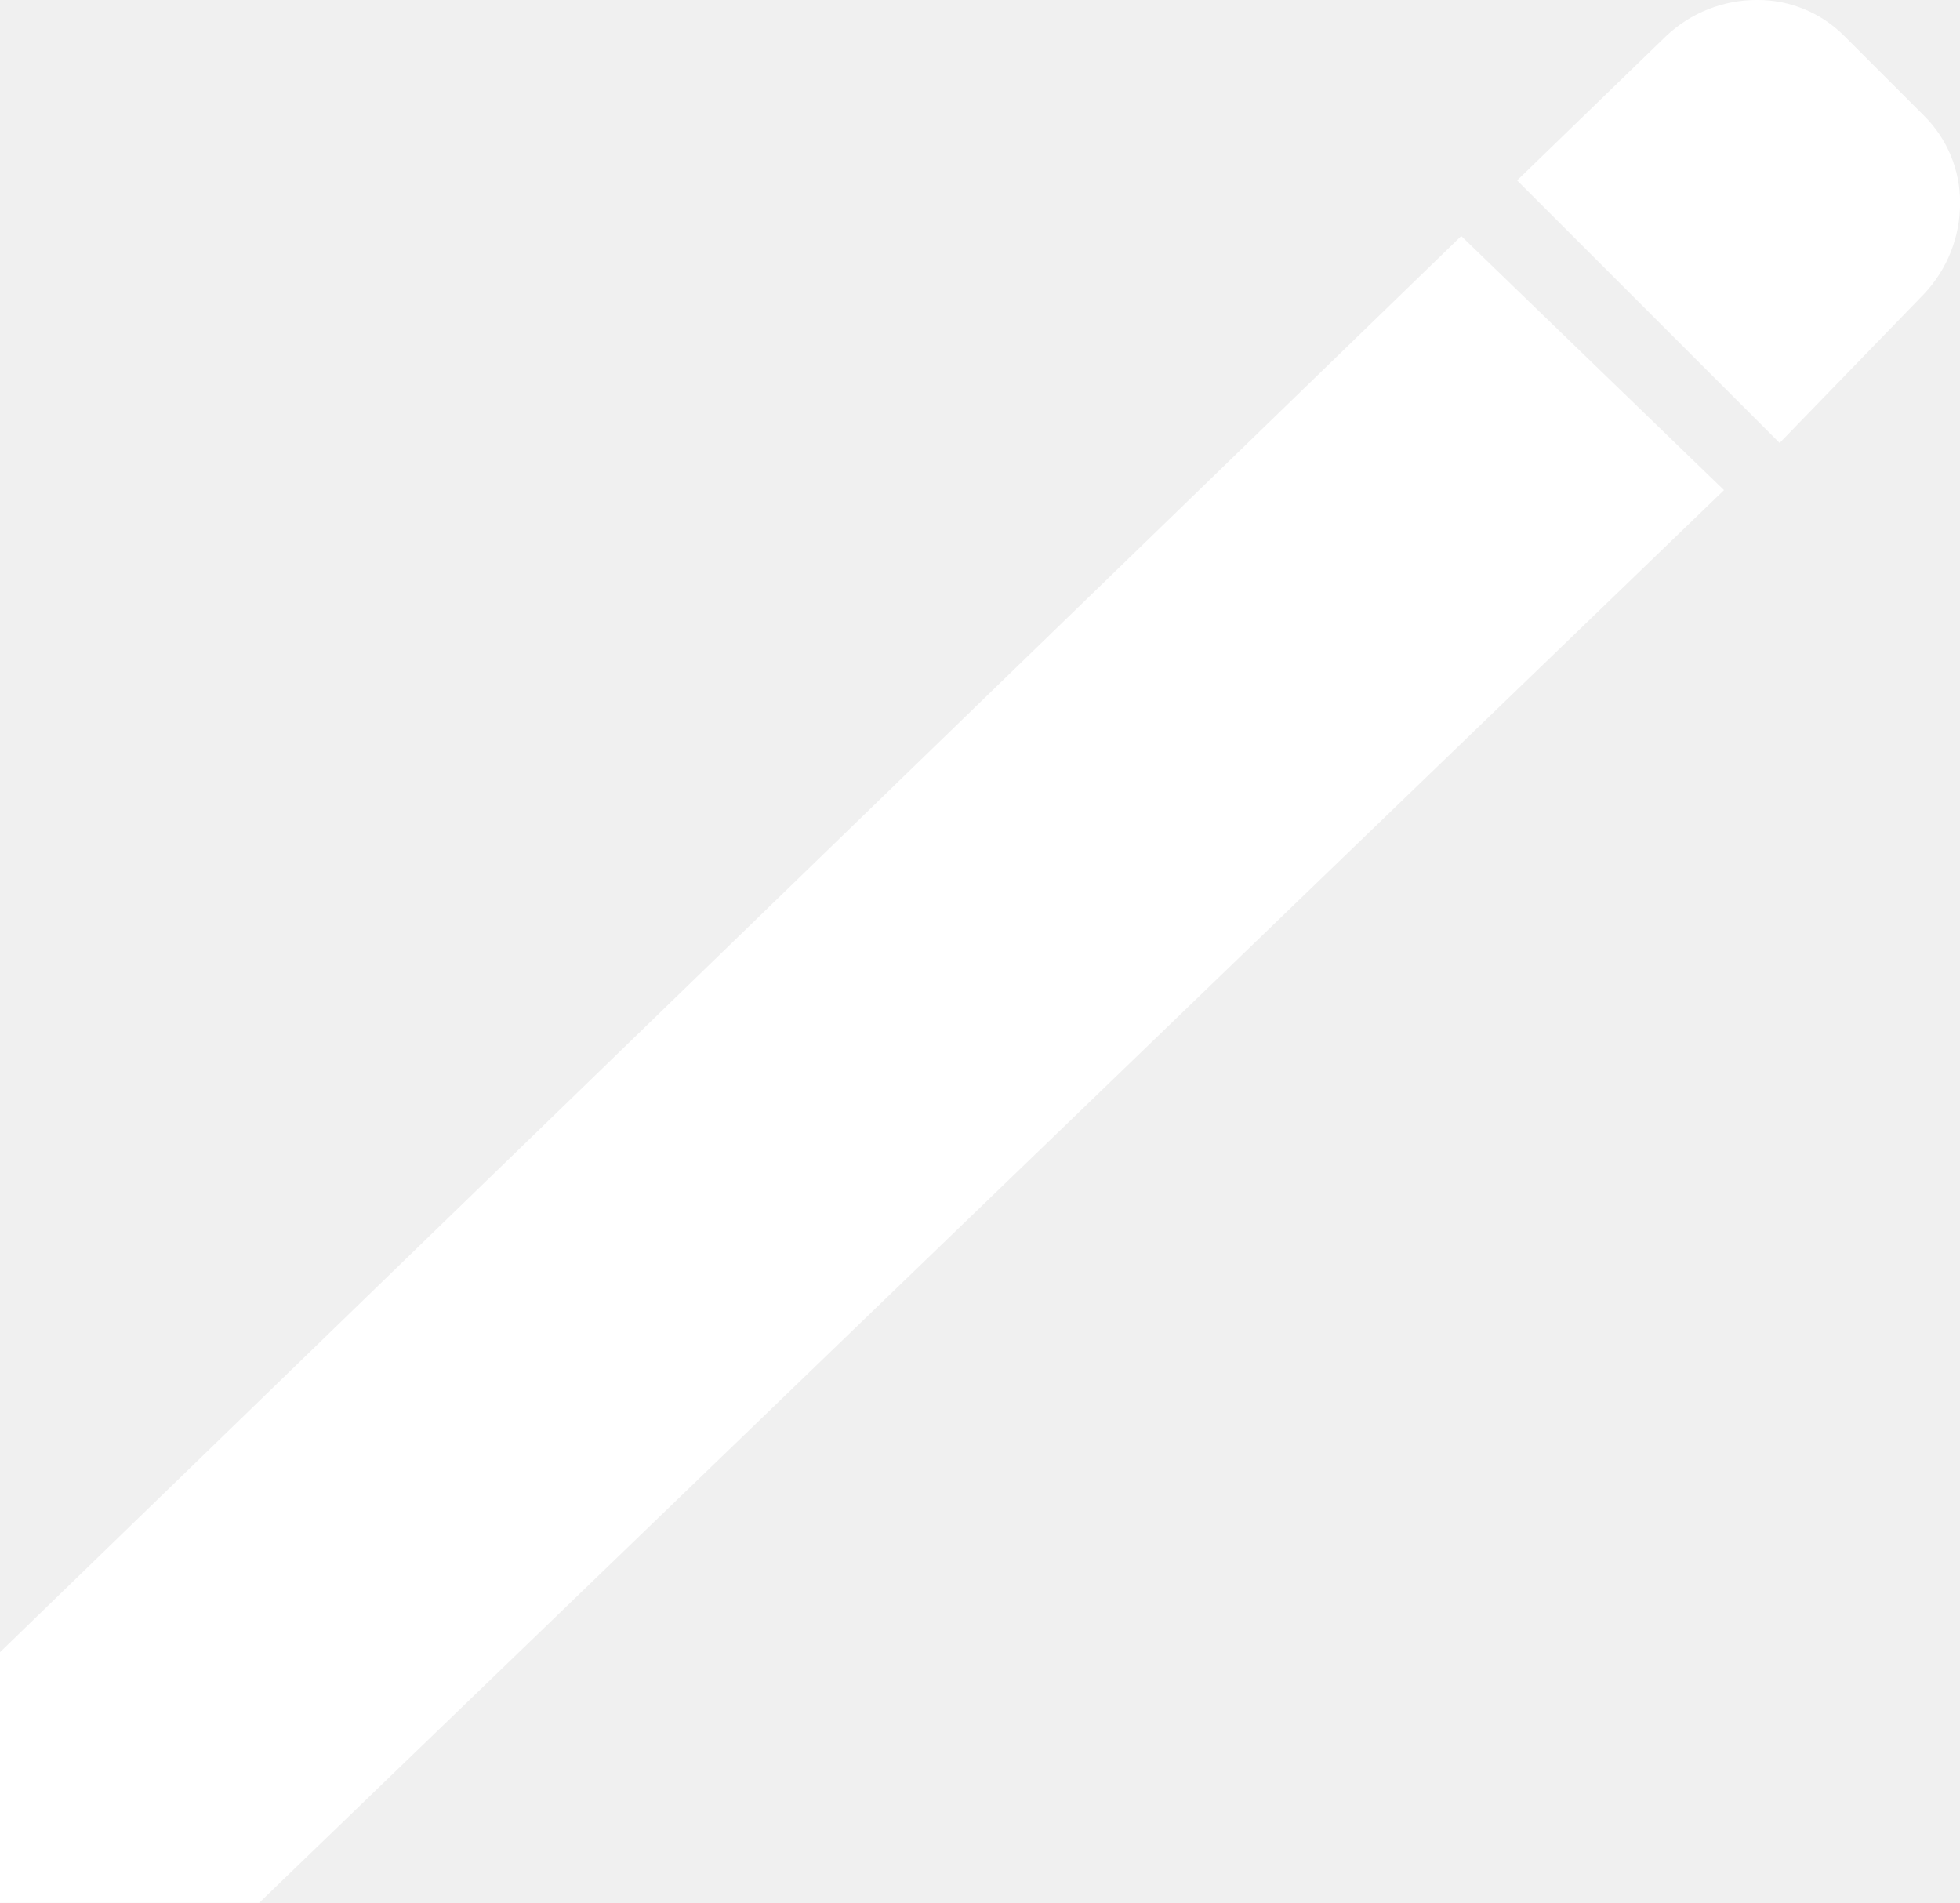
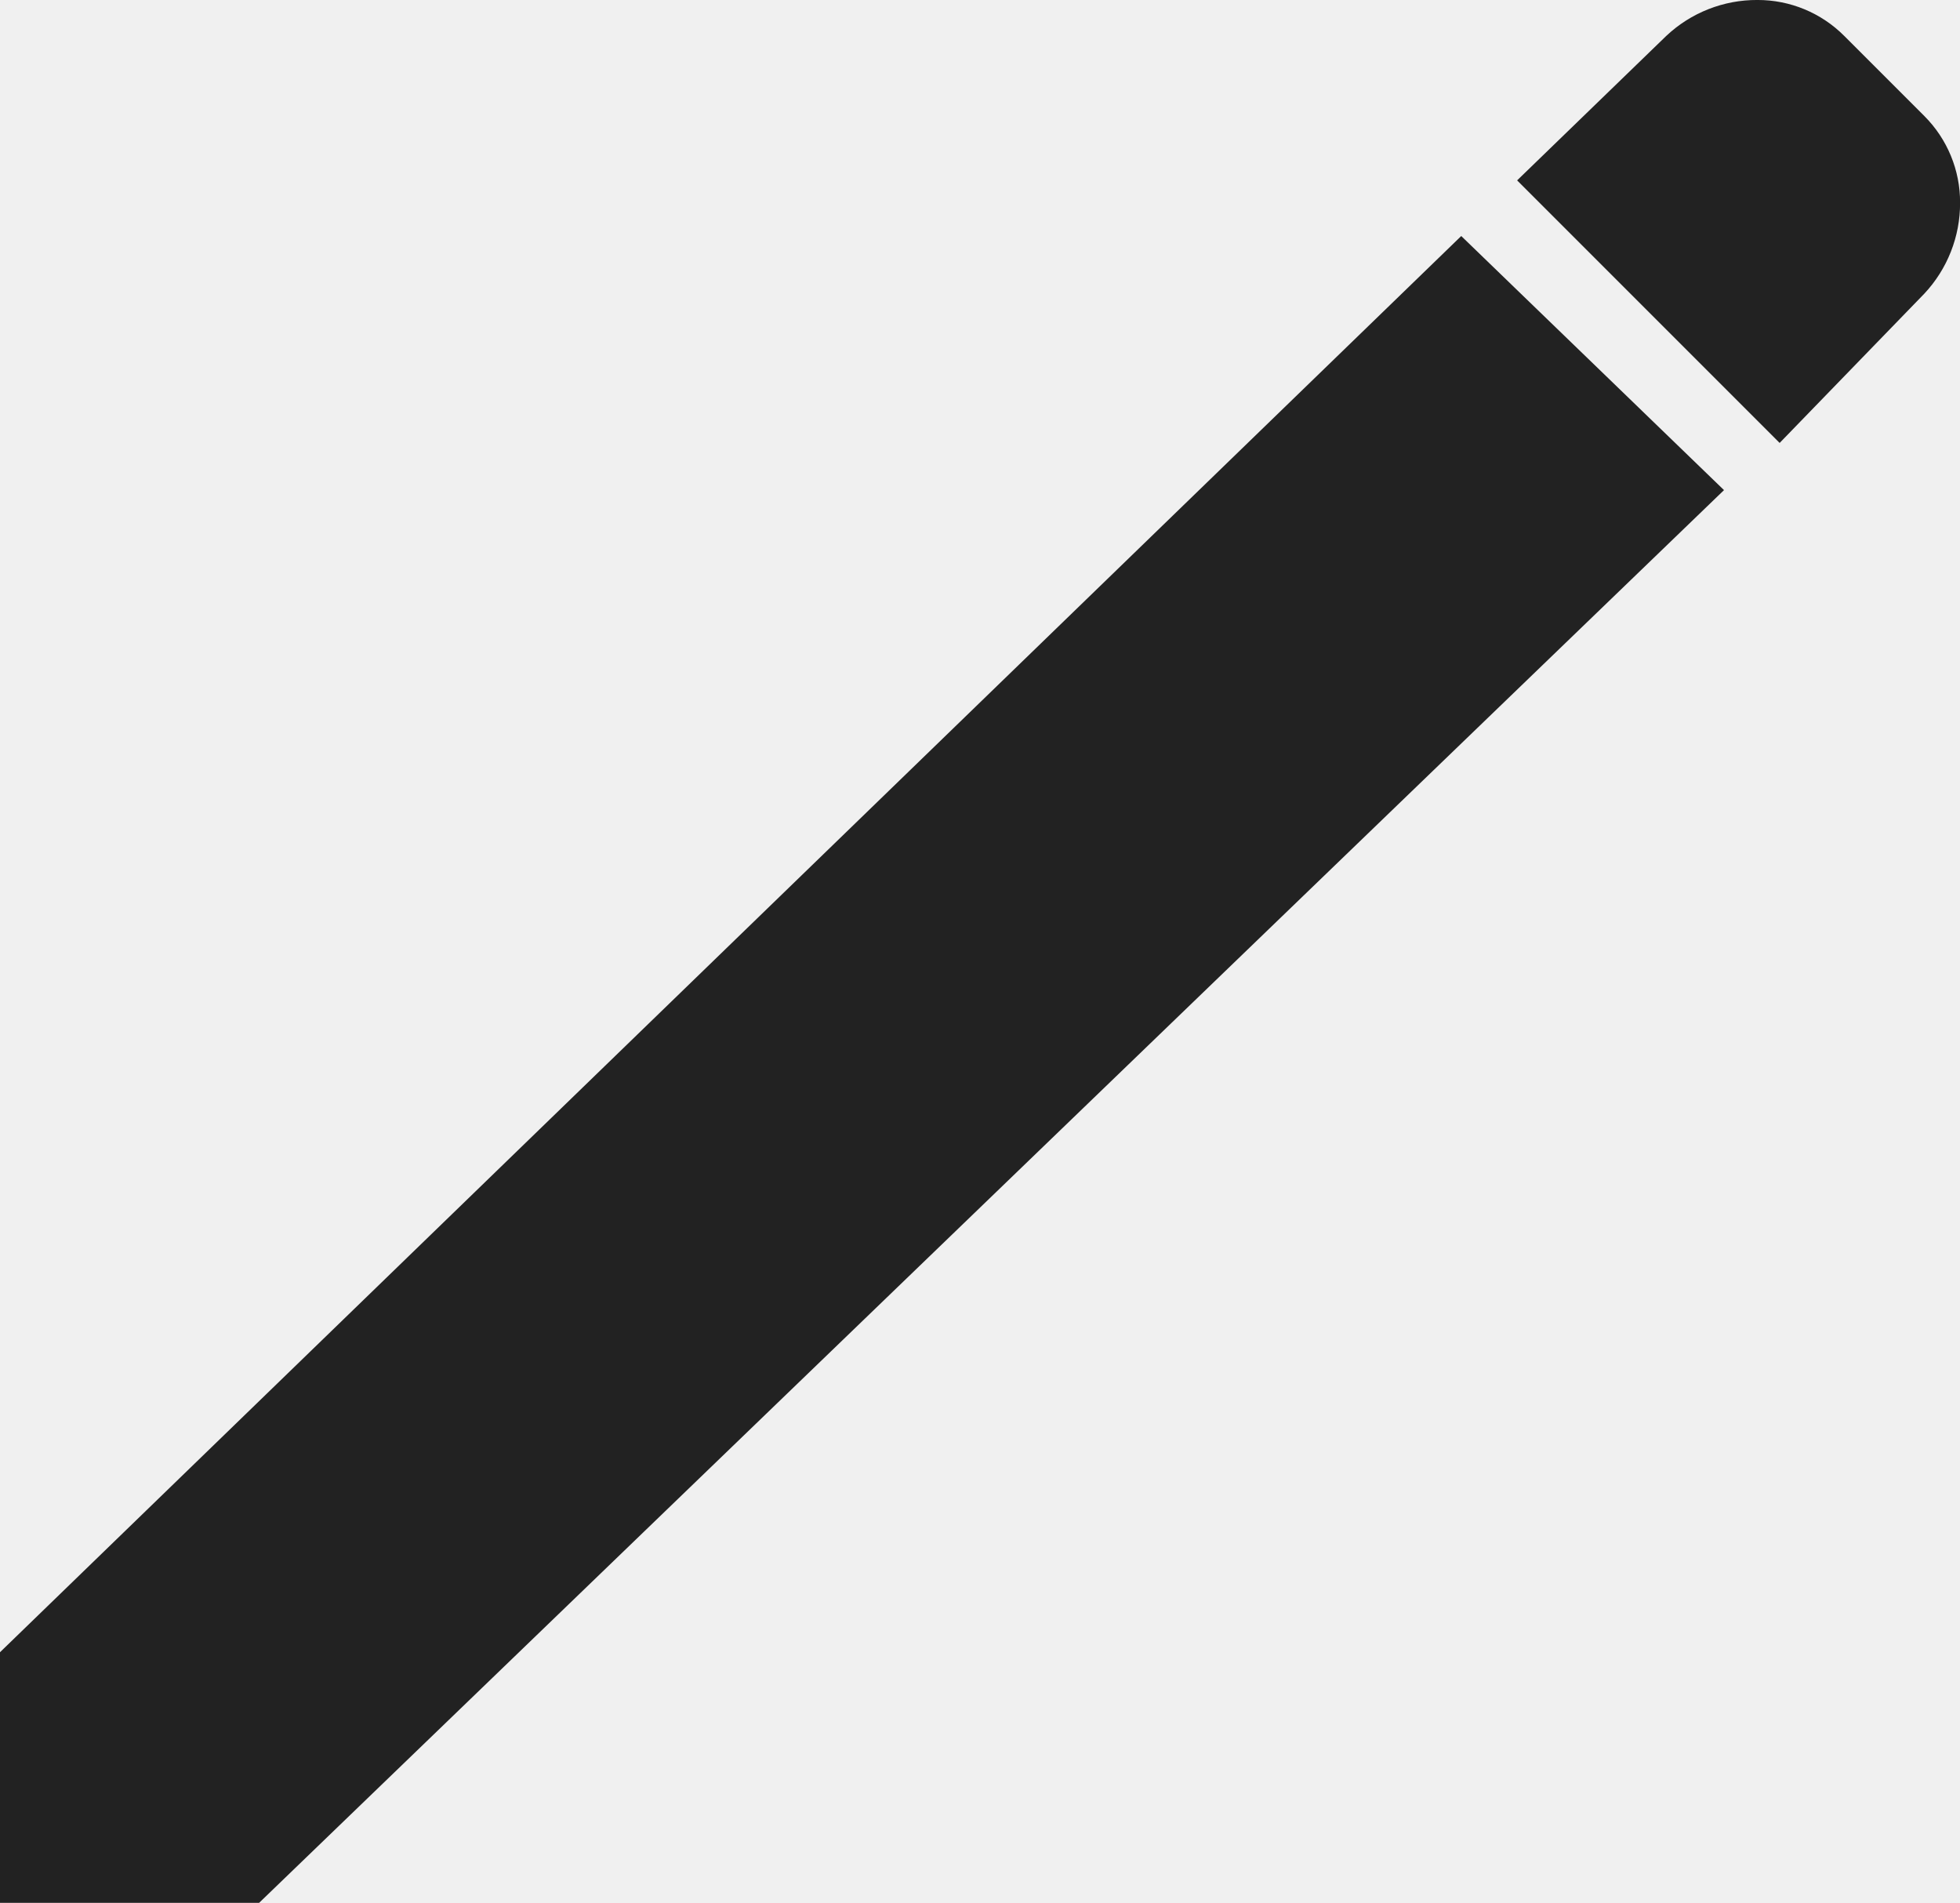
<svg xmlns="http://www.w3.org/2000/svg" width="124.726" height="121.073">
-   <g fill="#fff">
+   <g fill="#222222">
    <path d="M16.49 121.073H0v-15.945l92.987-90.11 16.721 16.167zM113.249 28.183L96.543 11.477l9.492-9.193a8.4 8.4 0 015.8-2.285 7.768 7.768 0 015.523 2.285l5.1 5.1a7.756 7.756 0 012.273 5.511 8.411 8.411 0 01-2.285 5.8zm-2.255-21.236z" />
  </g>
</svg>
